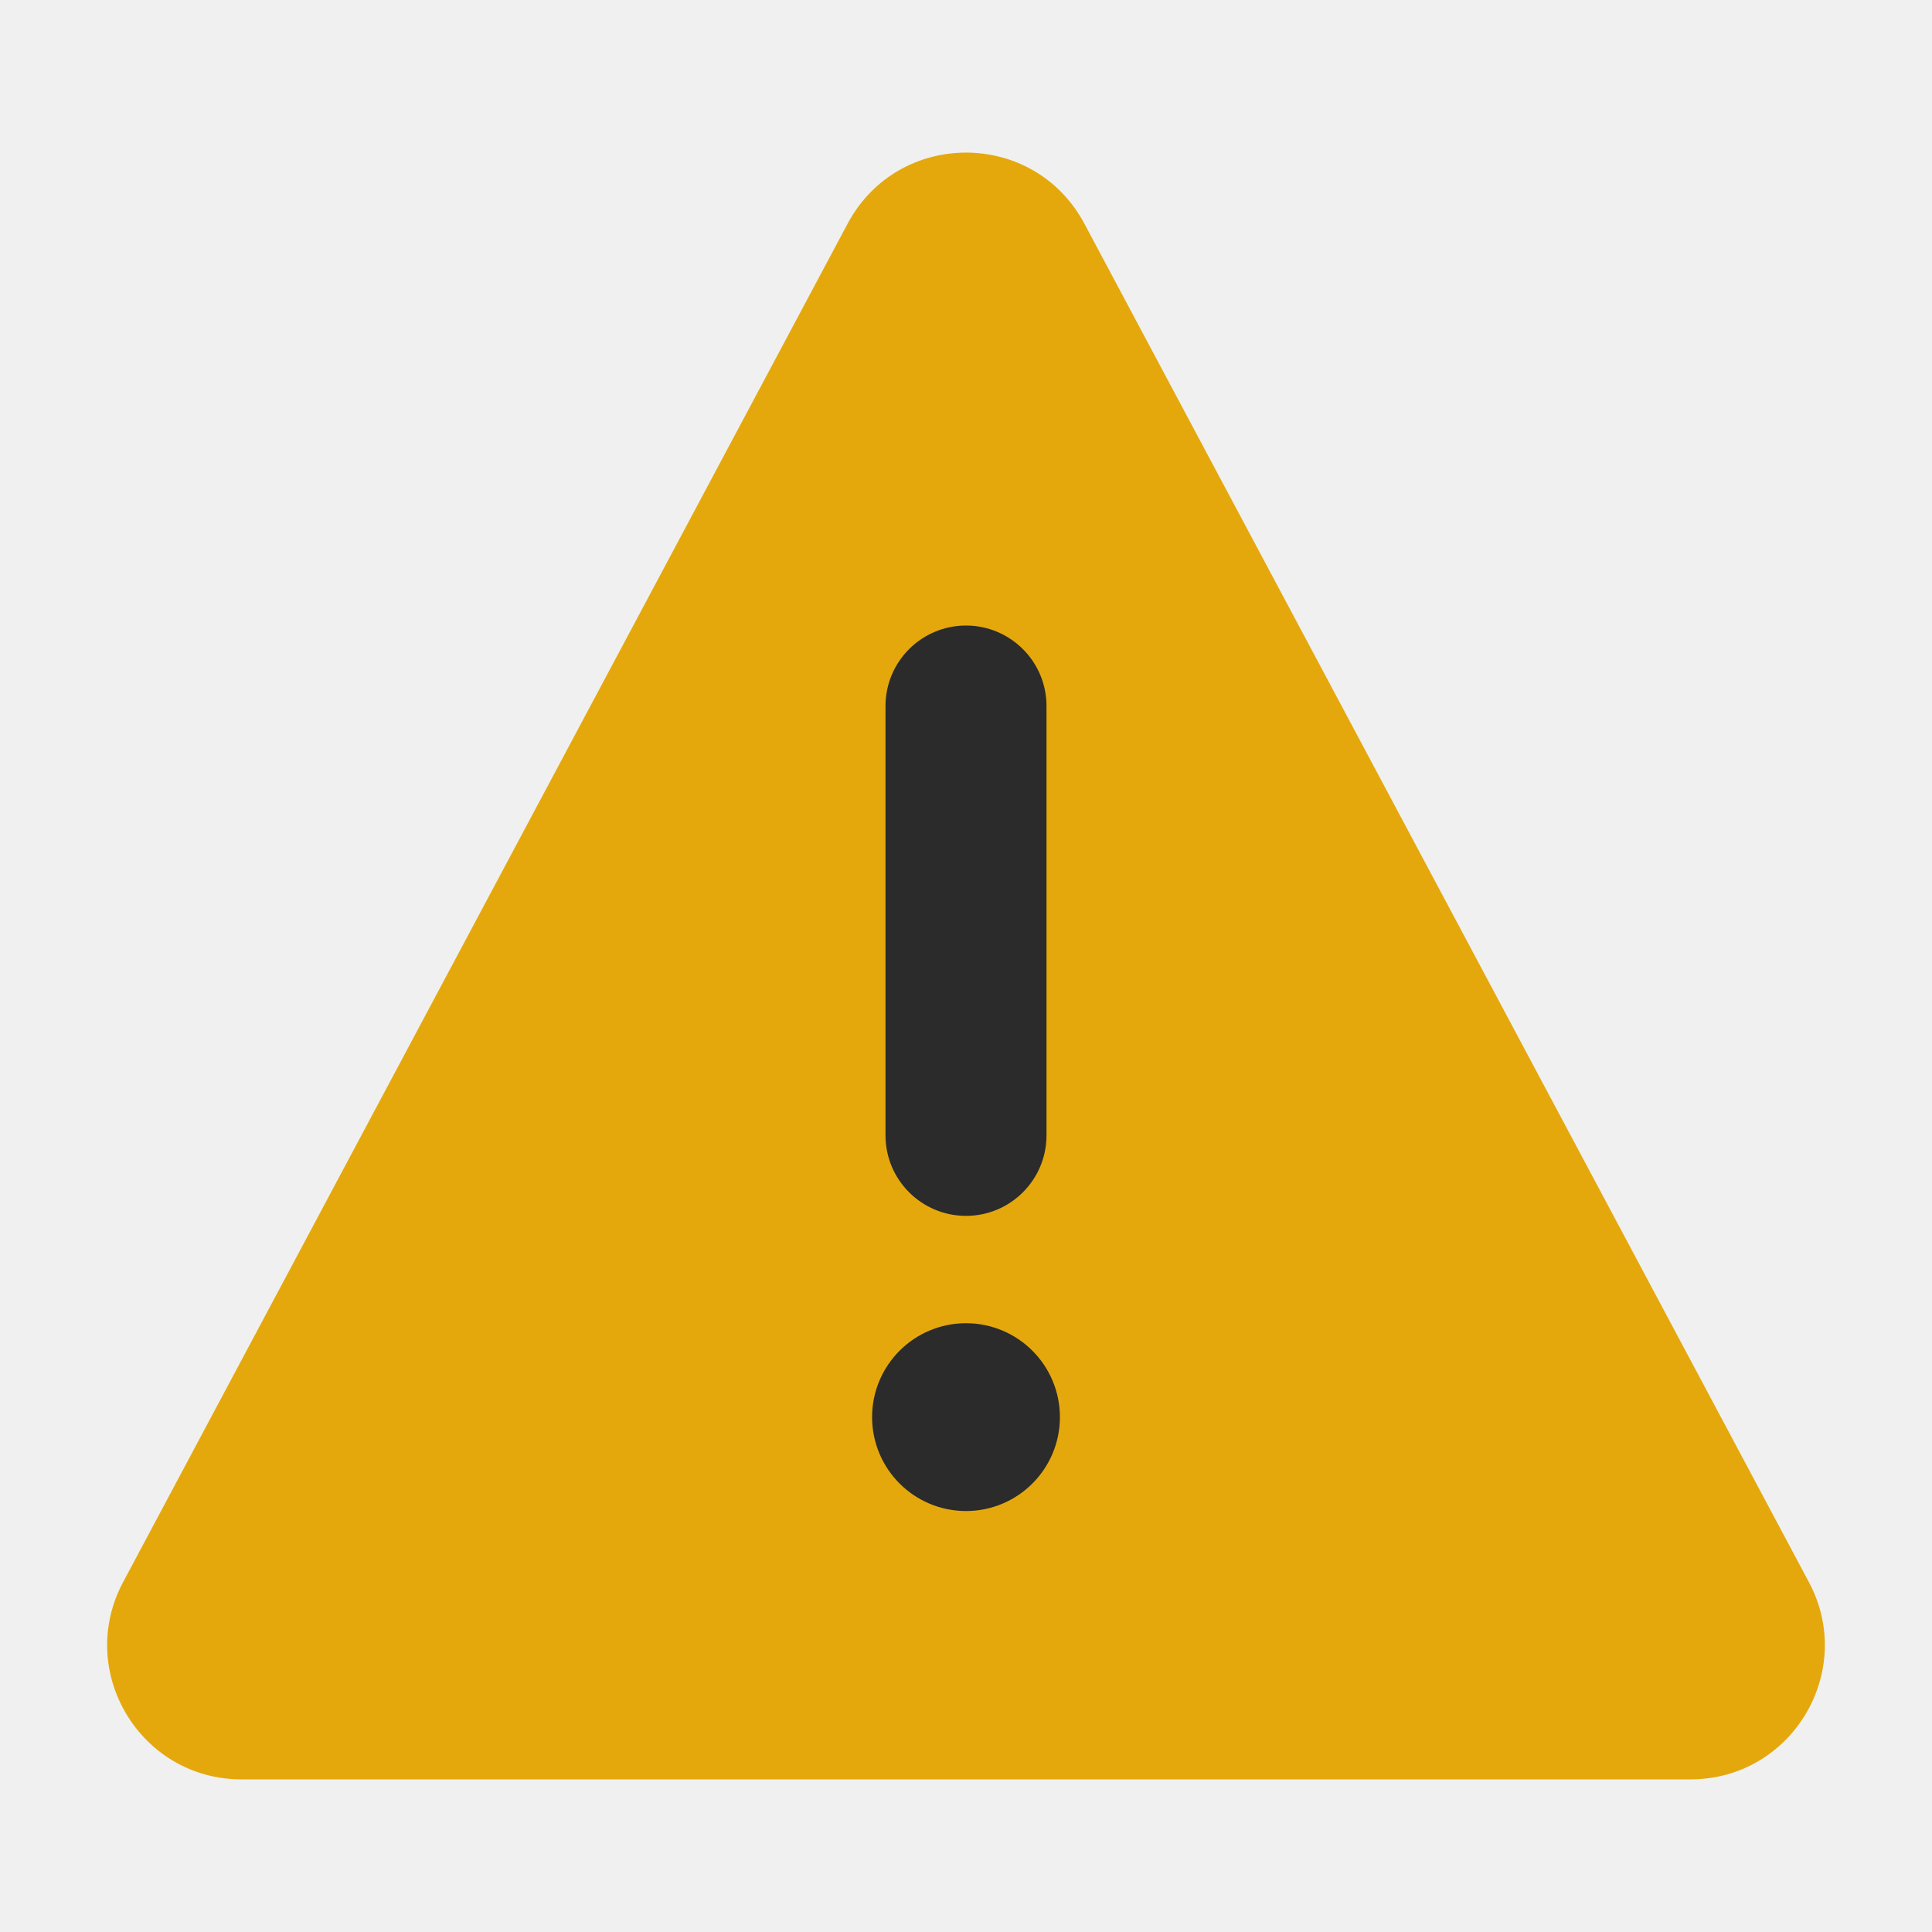
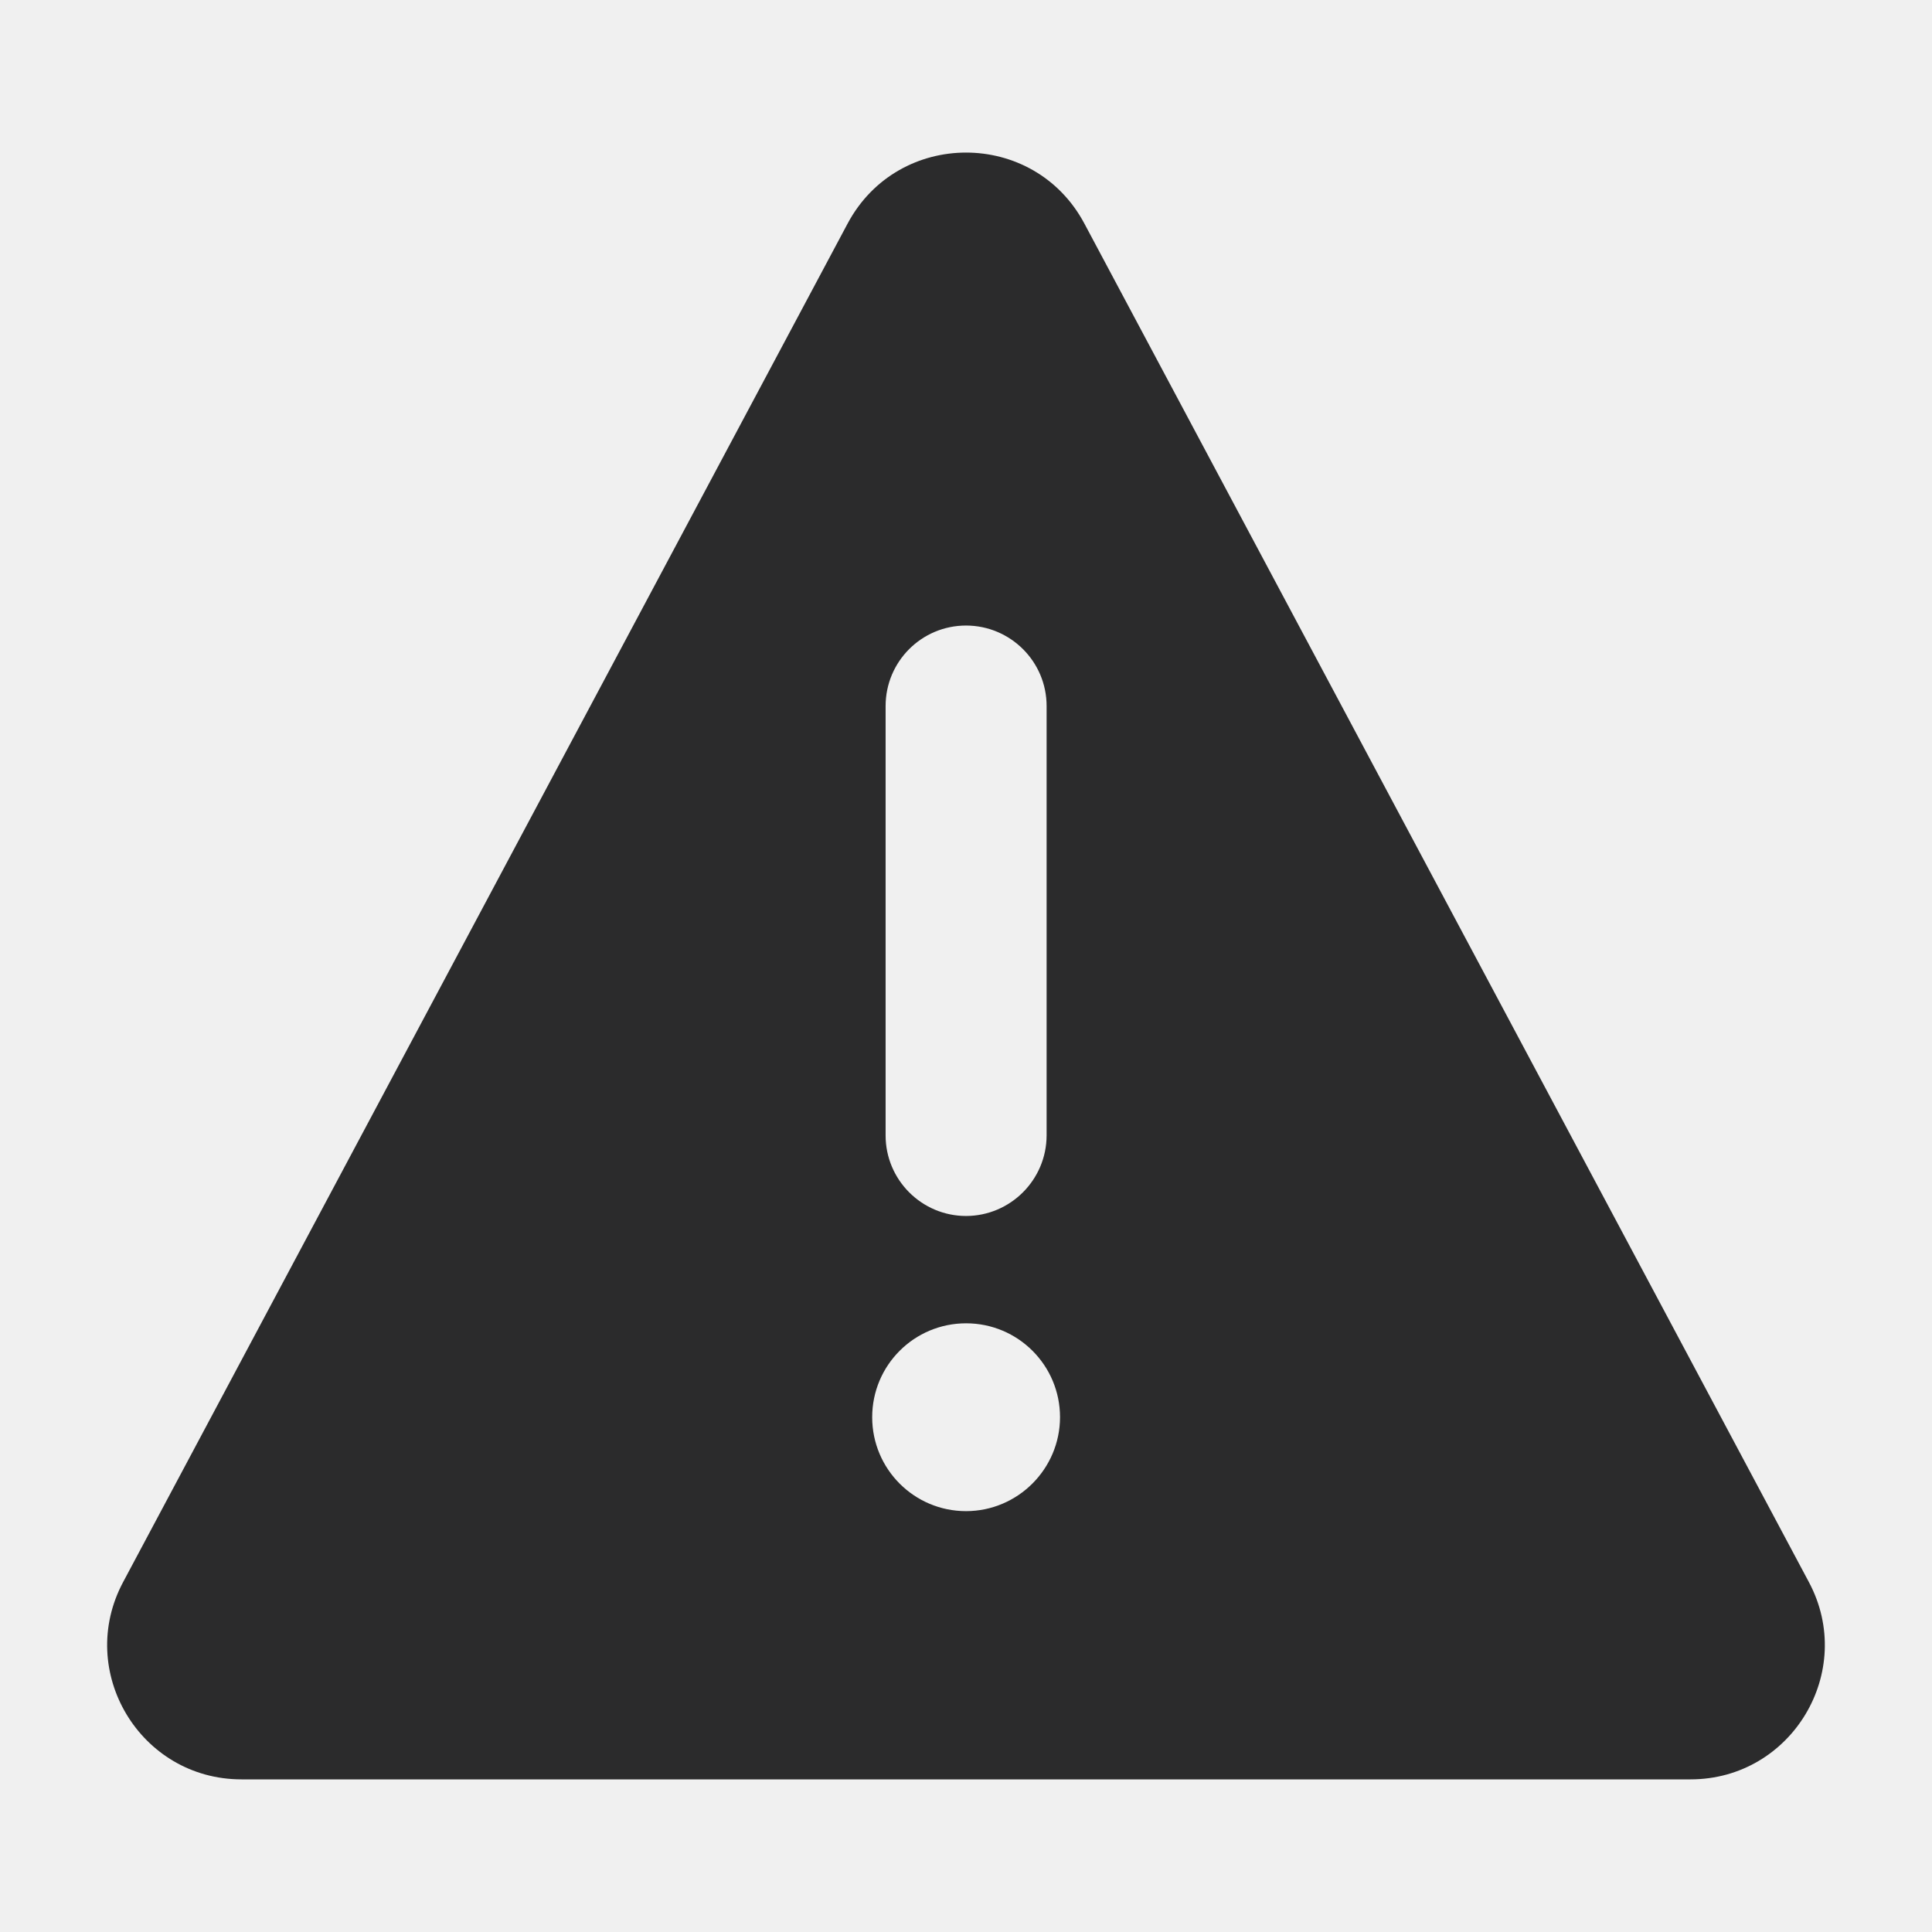
<svg xmlns="http://www.w3.org/2000/svg" width="18" height="18" viewBox="0 0 18 18" fill="none">
-   <path d="M10.103 2.084C9.632 1.201 8.368 1.201 7.897 2.084L1.147 14.74C0.703 15.572 1.306 16.578 2.25 16.578H15.75C16.694 16.578 17.297 15.572 16.853 14.74L10.103 2.084Z" fill="#E5A80C" />
-   <path fill-rule="evenodd" clip-rule="evenodd" d="M9 5.828C9.414 5.828 9.75 6.164 9.75 6.578V10.578C9.75 10.992 9.414 11.328 9 11.328C8.586 11.328 8.25 10.992 8.25 10.578V6.578C8.25 6.164 8.586 5.828 9 5.828Z" fill="#2B2B2C" />
-   <path d="M9.5 13.203C9.5 13.479 9.276 13.703 9 13.703C8.724 13.703 8.5 13.479 8.5 13.203C8.5 12.927 8.724 12.703 9 12.703C9.276 12.703 9.5 12.927 9.5 13.203Z" fill="#2B2B2C" stroke="#2B2B2C" stroke-width="0.75" />
+   <g clip-path="url(#clip0_9536_460)">
+     <path d="M7.897 2.083C8.368 1.201 9.633 1.201 10.103 2.083L16.853 14.74C17.297 15.572 16.693 16.578 15.75 16.578H2.25C1.306 16.578 0.703 15.572 1.147 14.74L7.897 2.083ZM9.001 12.329C8.517 12.329 8.126 12.72 8.126 13.204C8.126 13.687 8.517 14.079 9.001 14.079C9.483 14.078 9.875 13.686 9.876 13.204C9.876 12.72 9.484 12.329 9.001 12.329ZM9.001 5.828C8.586 5.828 8.251 6.164 8.251 6.578V10.579C8.251 10.992 8.587 11.329 9.001 11.329C9.414 11.328 9.75 10.992 9.751 10.579V6.578C9.751 6.164 9.415 5.829 9.001 5.828Z" fill="#2B2B2C" />
+   </g>
+   <defs>
+     <clipPath id="clip0_9536_460">
+       <rect width="18" height="18" fill="white" />
+     </clipPath>
+   </defs>
</svg>
